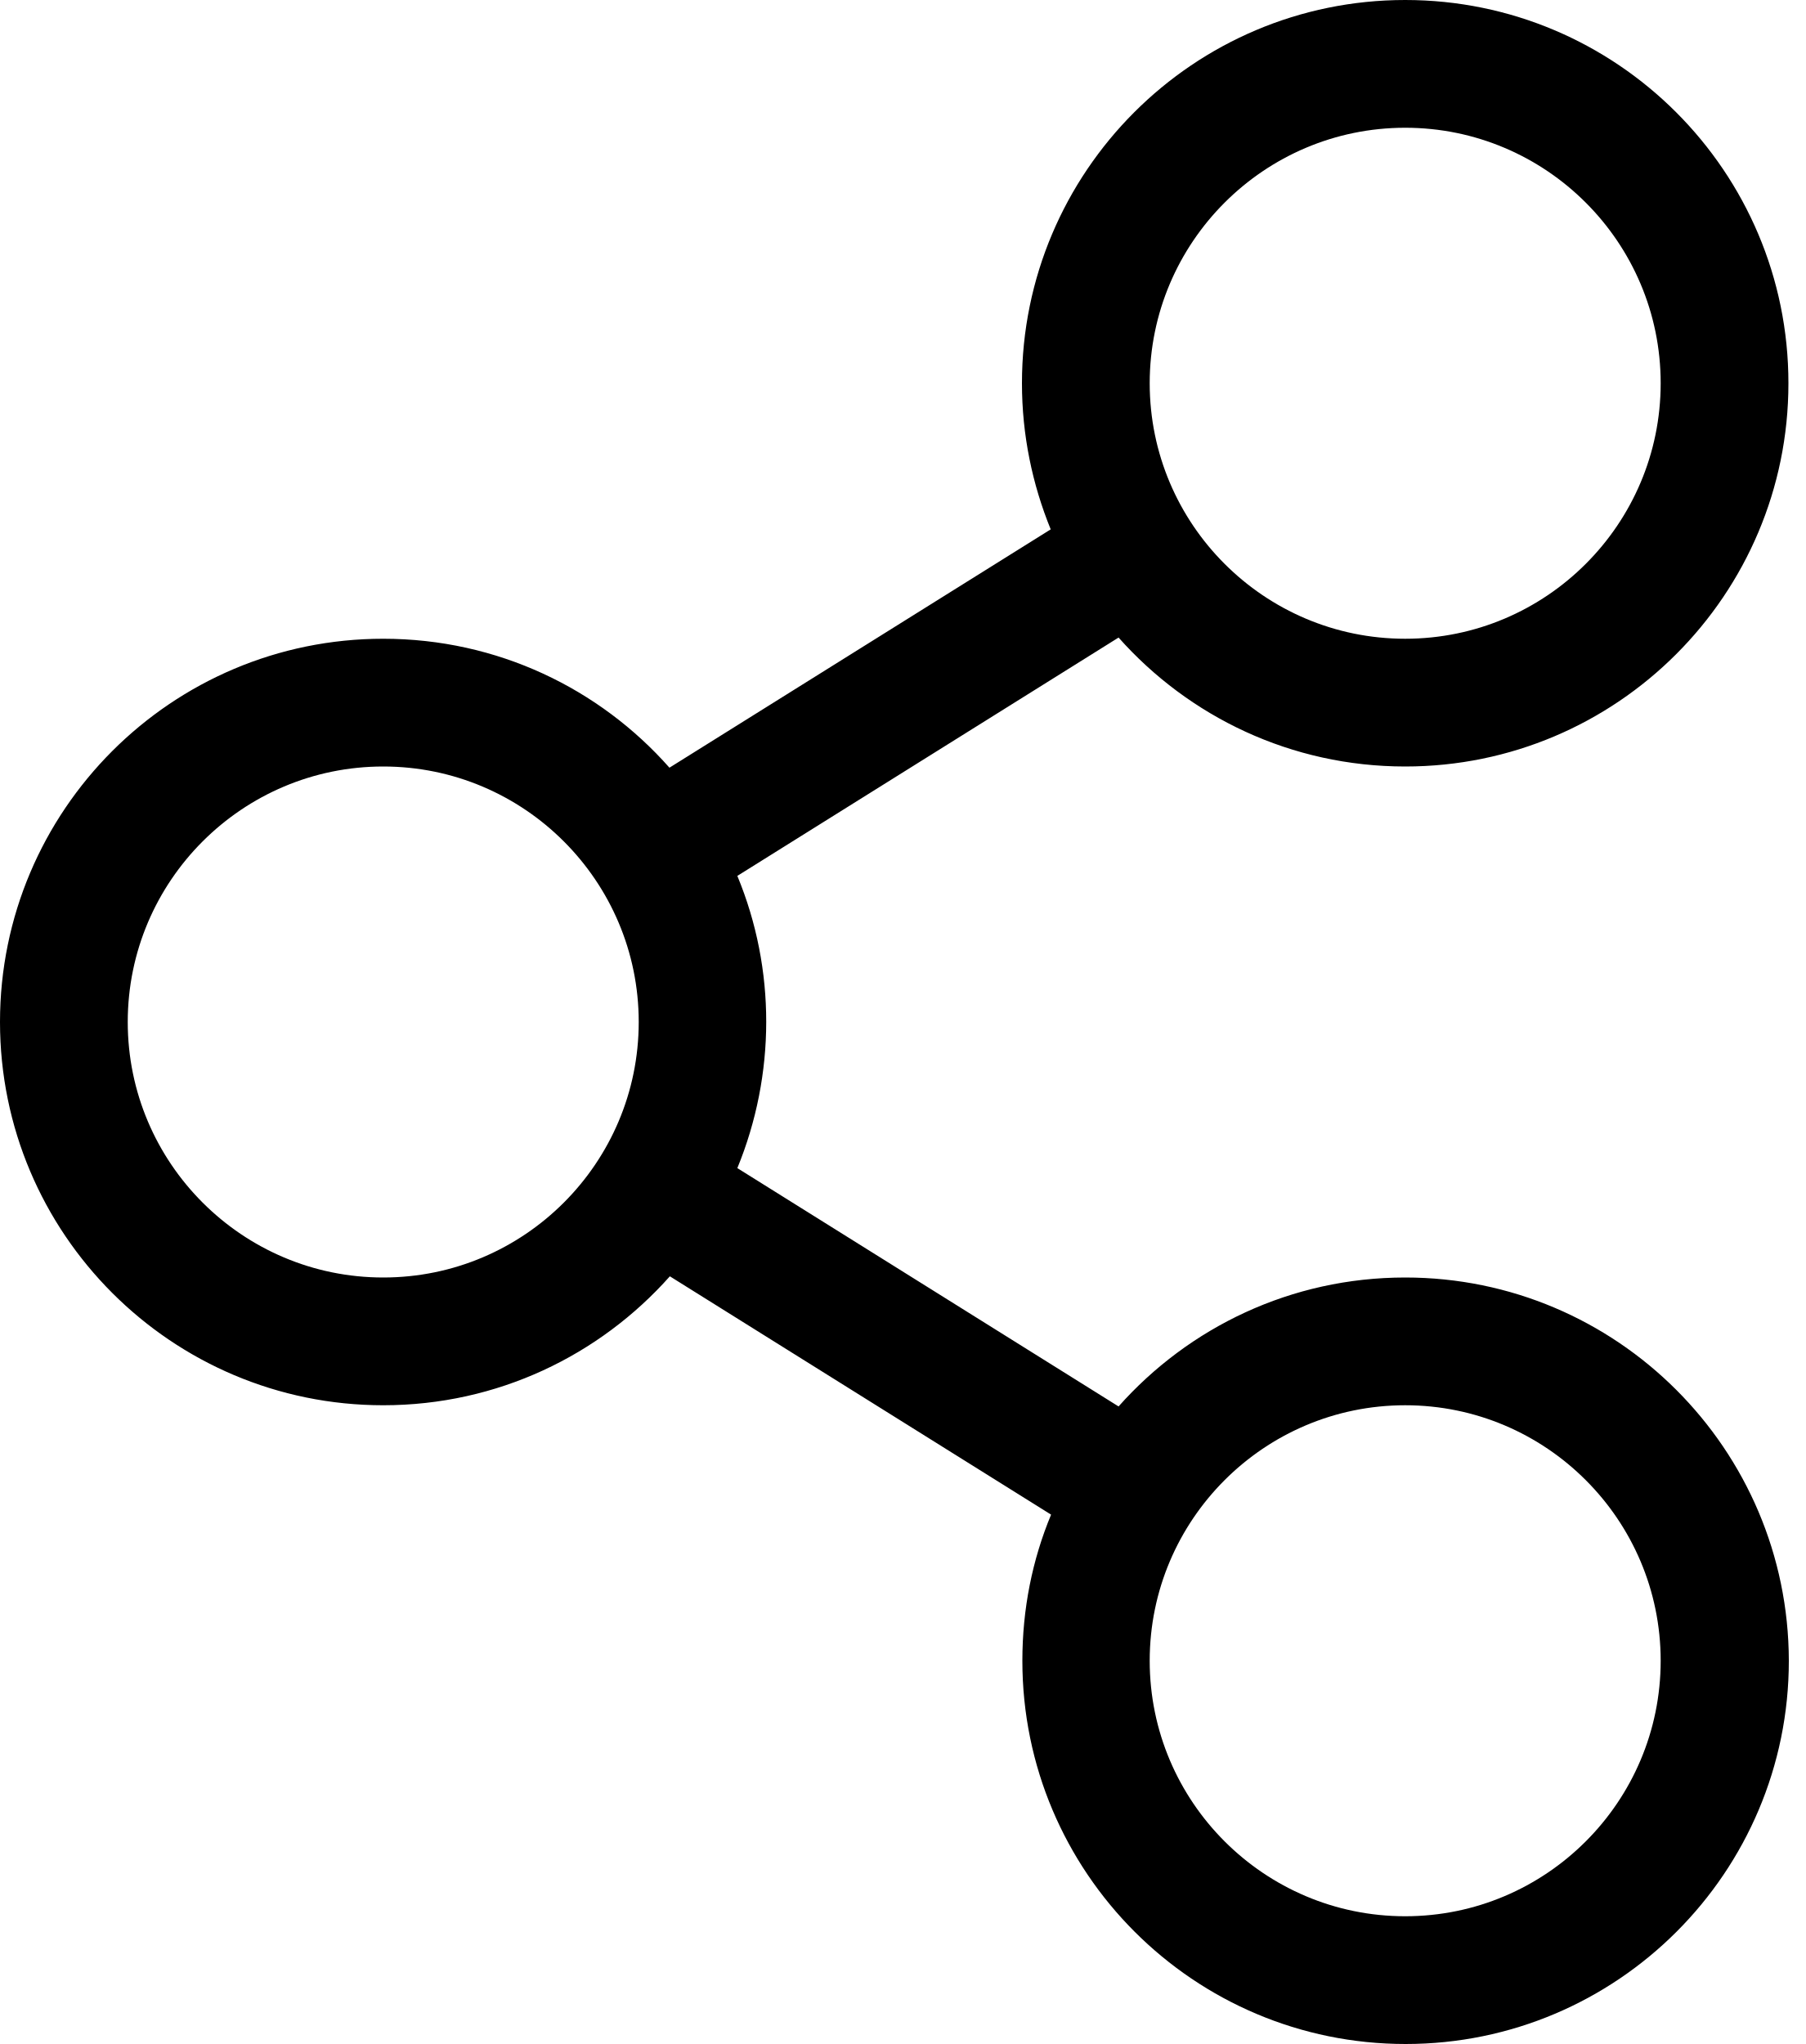
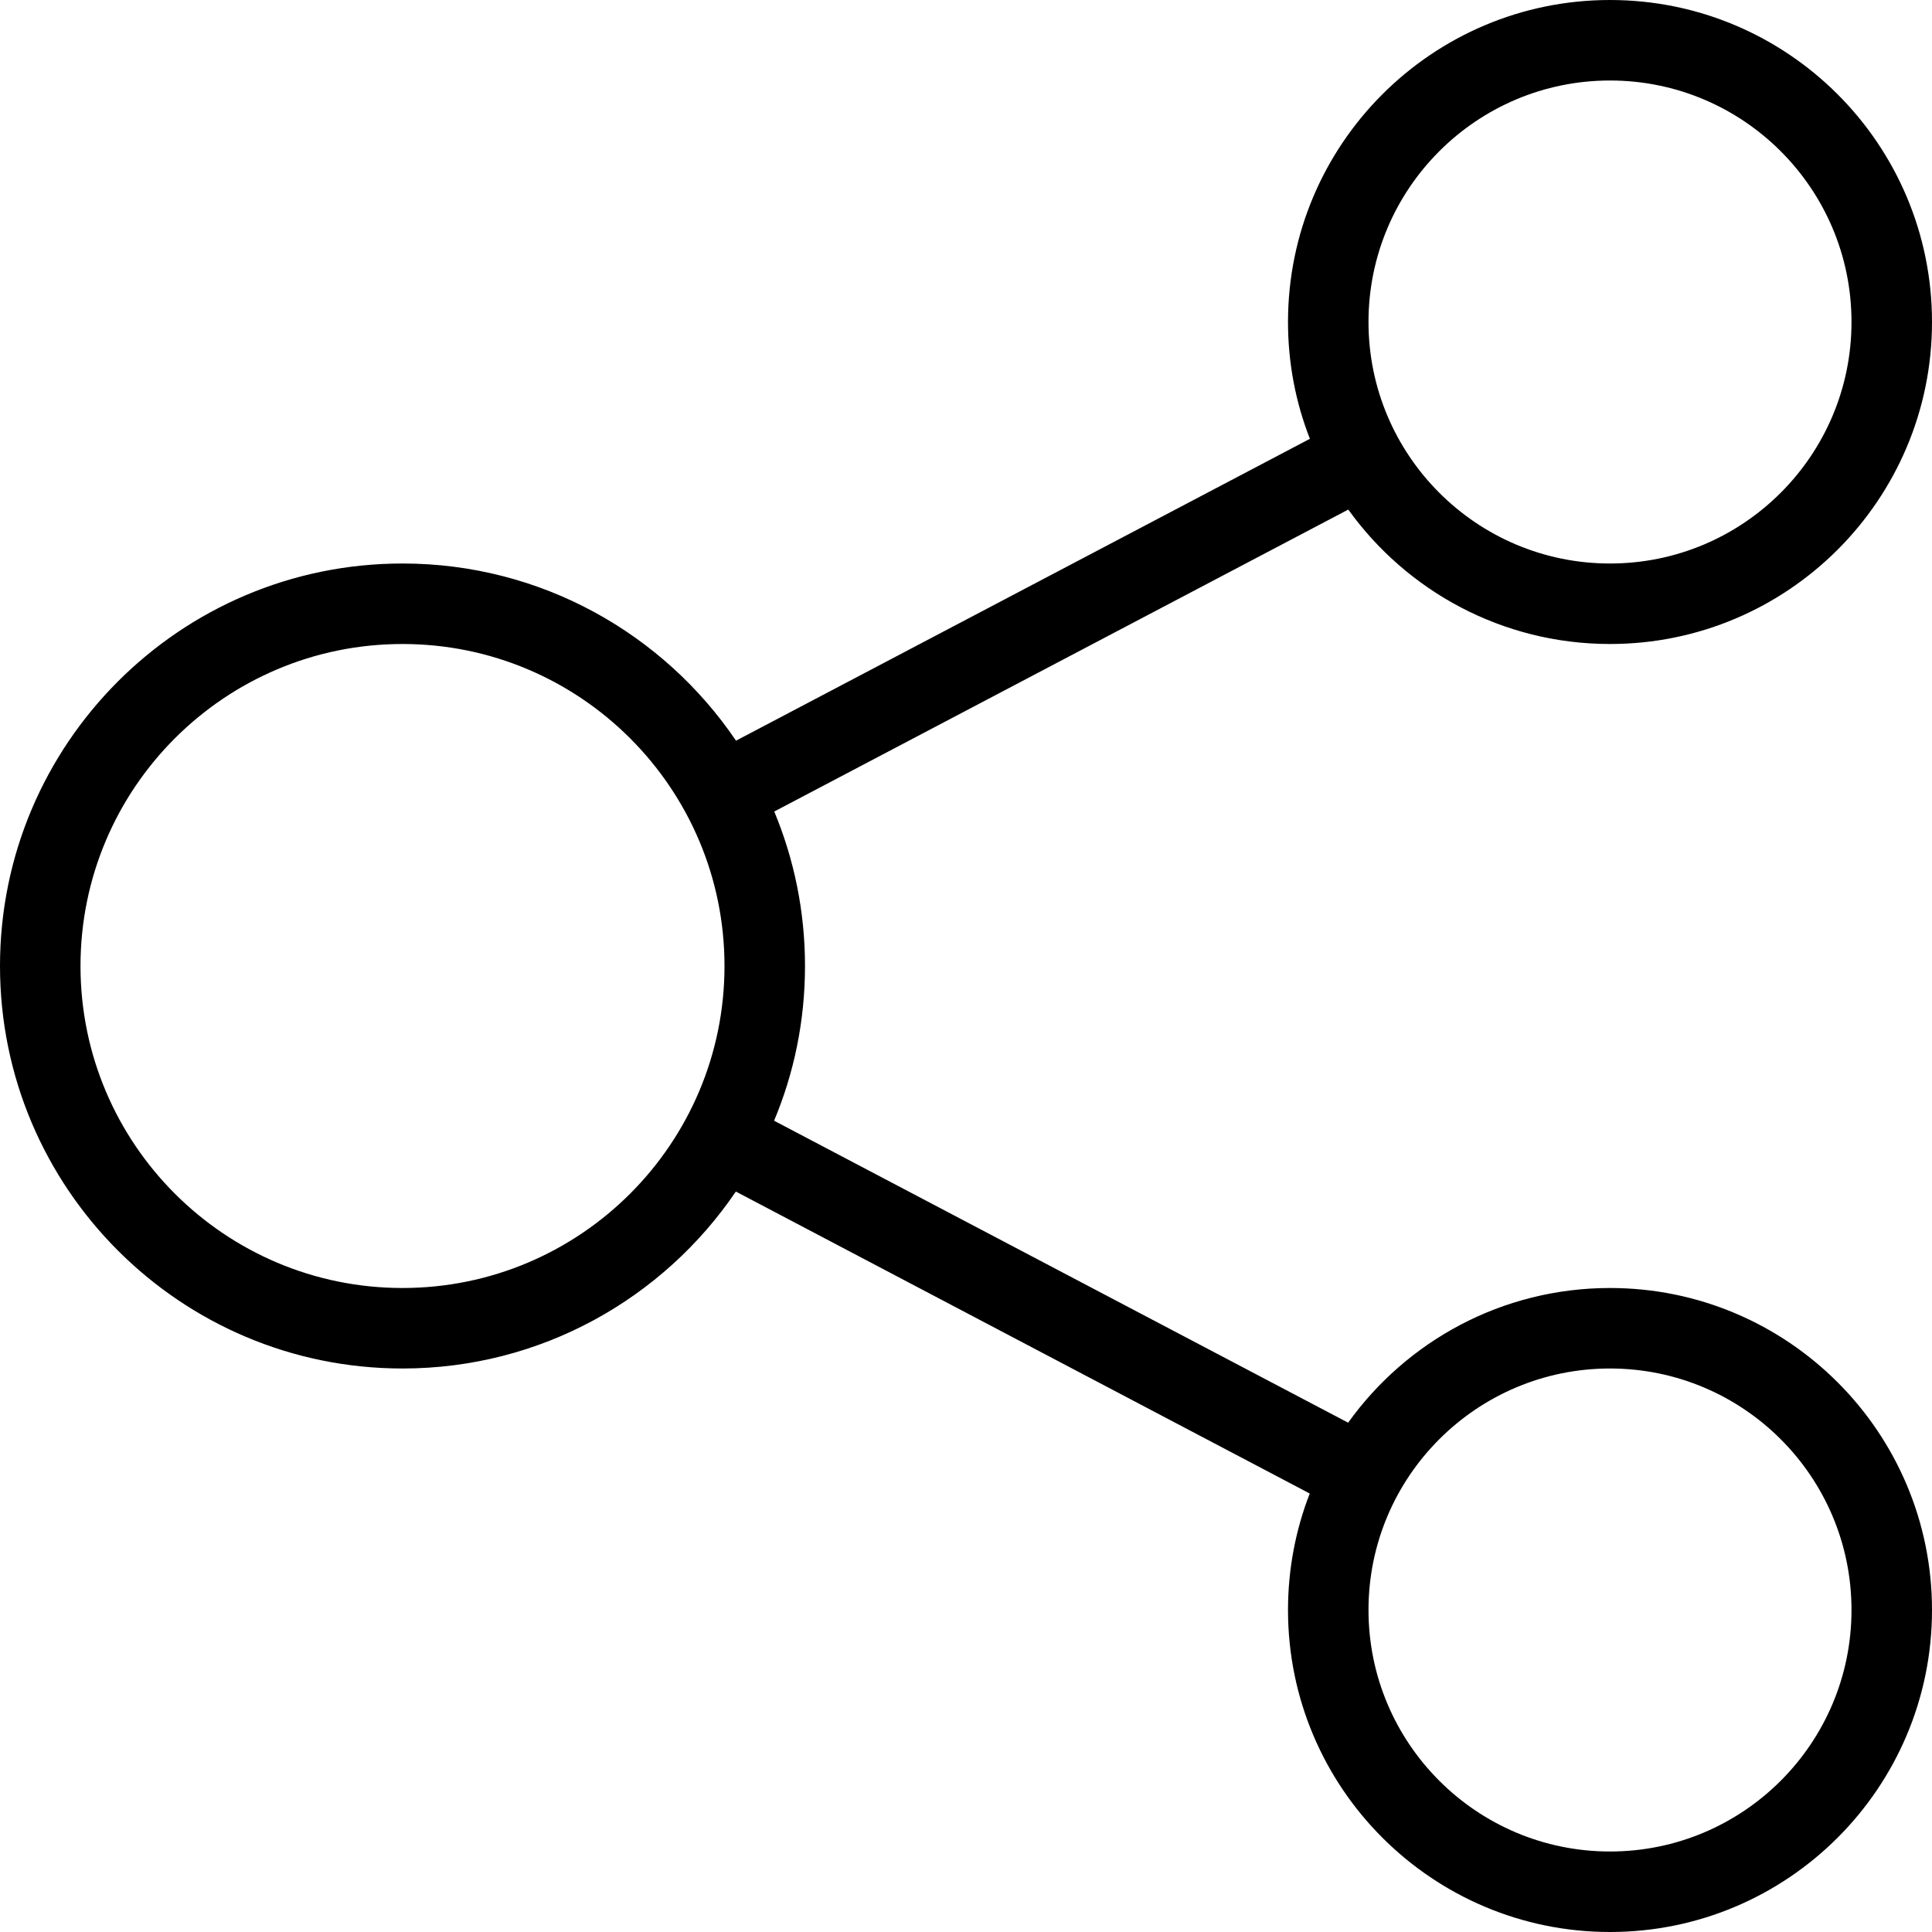
- <svg xmlns="http://www.w3.org/2000/svg" width="53" height="60" viewBox="0 0 53 60" fill="none">
-   <path d="M41.25 37.5C37.898 37.5 34.898 38.965 32.836 41.285L21.645 34.289C22.77 31.547 22.781 28.453 21.645 25.711L32.836 18.715C34.898 21.035 37.898 22.5 41.25 22.5C47.461 22.5 52.5 17.461 52.5 11.25C52.5 5.039 47.461 0 41.25 0C35.039 0 30 5.039 30 11.25C30 12.773 30.305 14.215 30.844 15.539L19.652 22.535C17.602 20.215 14.602 18.75 11.25 18.75C5.039 18.75 0 23.789 0 30C0 36.211 5.039 41.25 11.25 41.25C14.602 41.25 17.602 39.785 19.664 37.465L30.855 44.461C30.305 45.785 30.012 47.227 30.012 48.75C30.012 54.961 35.051 60 41.262 60C47.473 60 52.512 54.961 52.512 48.75C52.5 42.539 47.461 37.5 41.25 37.5ZM41.25 3.75C45.387 3.75 48.75 7.113 48.75 11.25C48.75 15.387 45.387 18.75 41.25 18.75C37.113 18.75 33.75 15.387 33.75 11.25C33.75 7.113 37.113 3.75 41.25 3.75ZM11.25 37.5C7.113 37.5 3.75 34.137 3.75 30C3.75 25.863 7.113 22.5 11.25 22.5C15.387 22.5 18.75 25.863 18.75 30C18.75 34.137 15.387 37.5 11.25 37.5ZM41.25 56.25C37.113 56.25 33.75 52.887 33.75 48.75C33.75 44.613 37.113 41.25 41.25 41.25C45.387 41.25 48.75 44.613 48.75 48.75C48.75 52.887 45.387 56.25 41.25 56.25Z" fill="black" />
+ <svg xmlns="http://www.w3.org/2000/svg" width="24" height="24" fill-rule="evenodd" clip-rule="evenodd">
+   <path d="M16.272 5.451c-.176-.45-.272-.939-.272-1.451 0-2.208 1.792-4 4-4s4 1.792 4 4-1.792 4-4 4c-1.339 0-2.525-.659-3.251-1.67l-7.131 3.751c.246.591.382 1.239.382 1.919 0 .681-.136 1.33-.384 1.922l7.131 3.751c.726-1.013 1.913-1.673 3.253-1.673 2.208 0 4 1.792 4 4s-1.792 4-4 4-4-1.792-4-4c0-.51.096-.999.27-1.447l-7.129-3.751c-.9 1.326-2.419 2.198-4.141 2.198-2.76 0-5-2.24-5-5s2.24-5 5-5c1.723 0 3.243.873 4.143 2.201l7.129-3.75zm3.728 11.549c1.656 0 3 1.344 3 3s-1.344 3-3 3-3-1.344-3-3 1.344-3 3-3zm-15-9c2.208 0 4 1.792 4 4s-1.792 4-4 4-4-1.792-4-4 1.792-4 4-4zm15-7c1.656 0 3 1.344 3 3s-1.344 3-3 3-3-1.344-3-3 1.344-3 3-3z" />
</svg>
